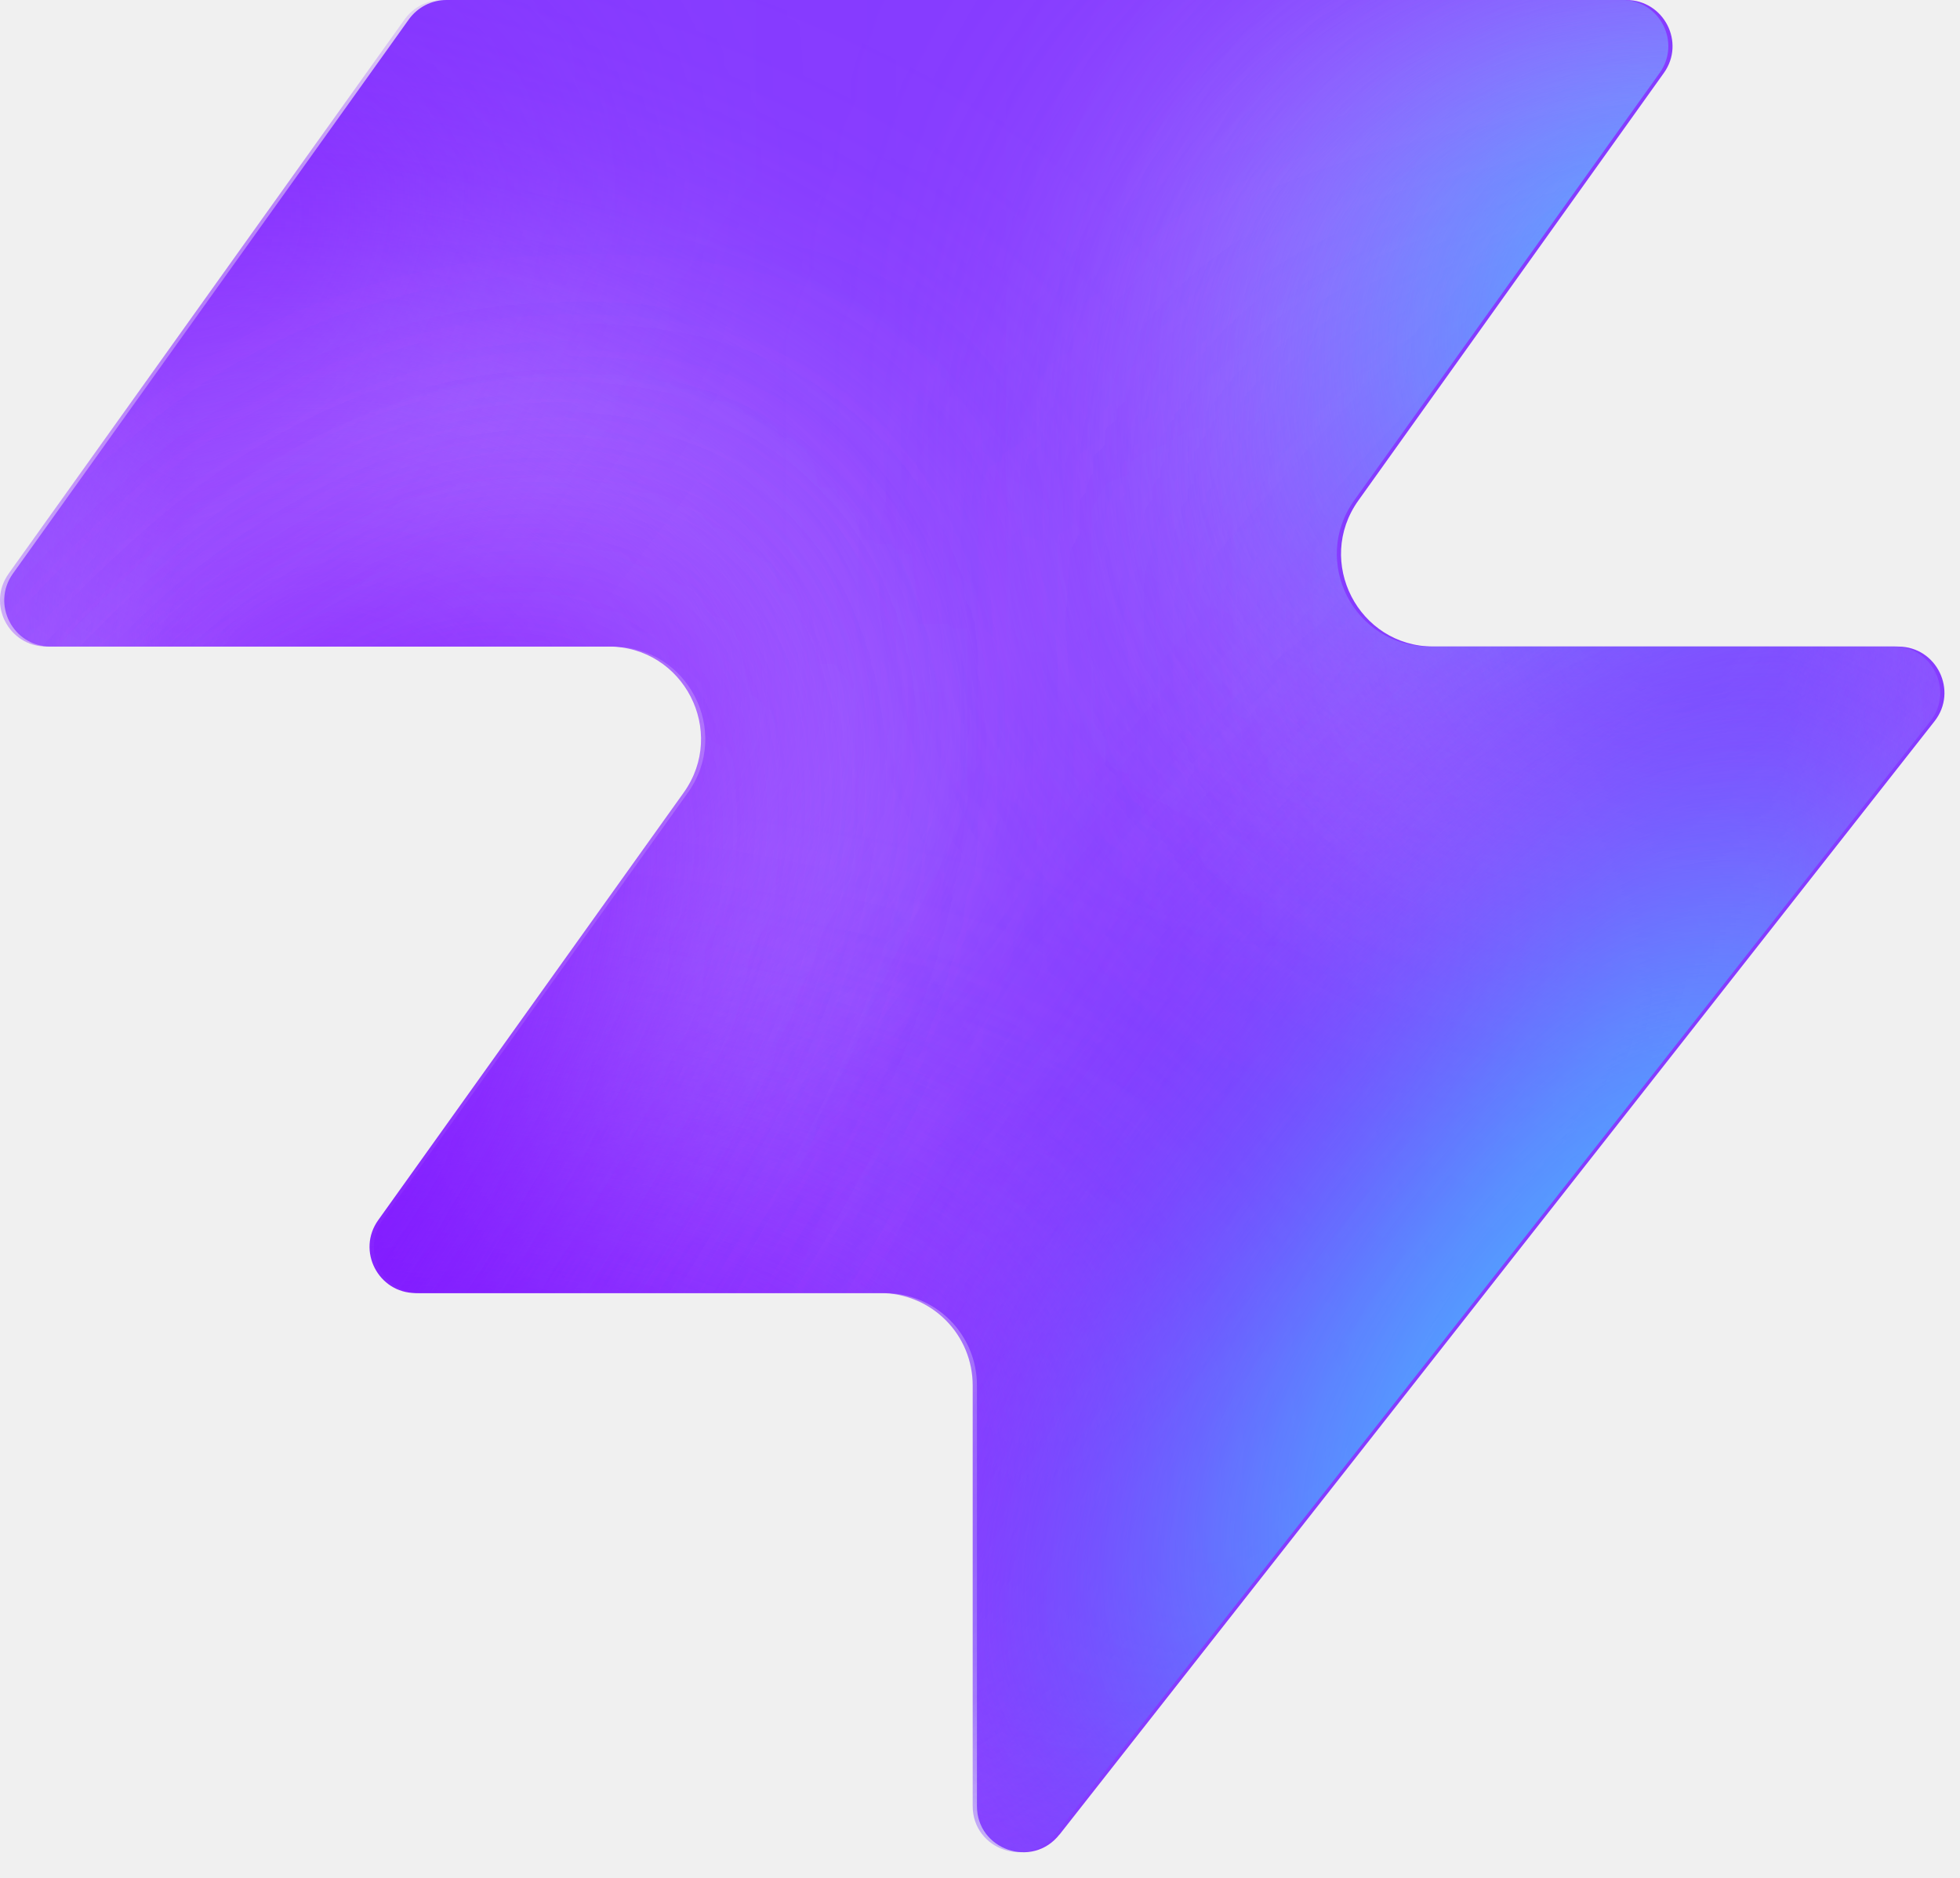
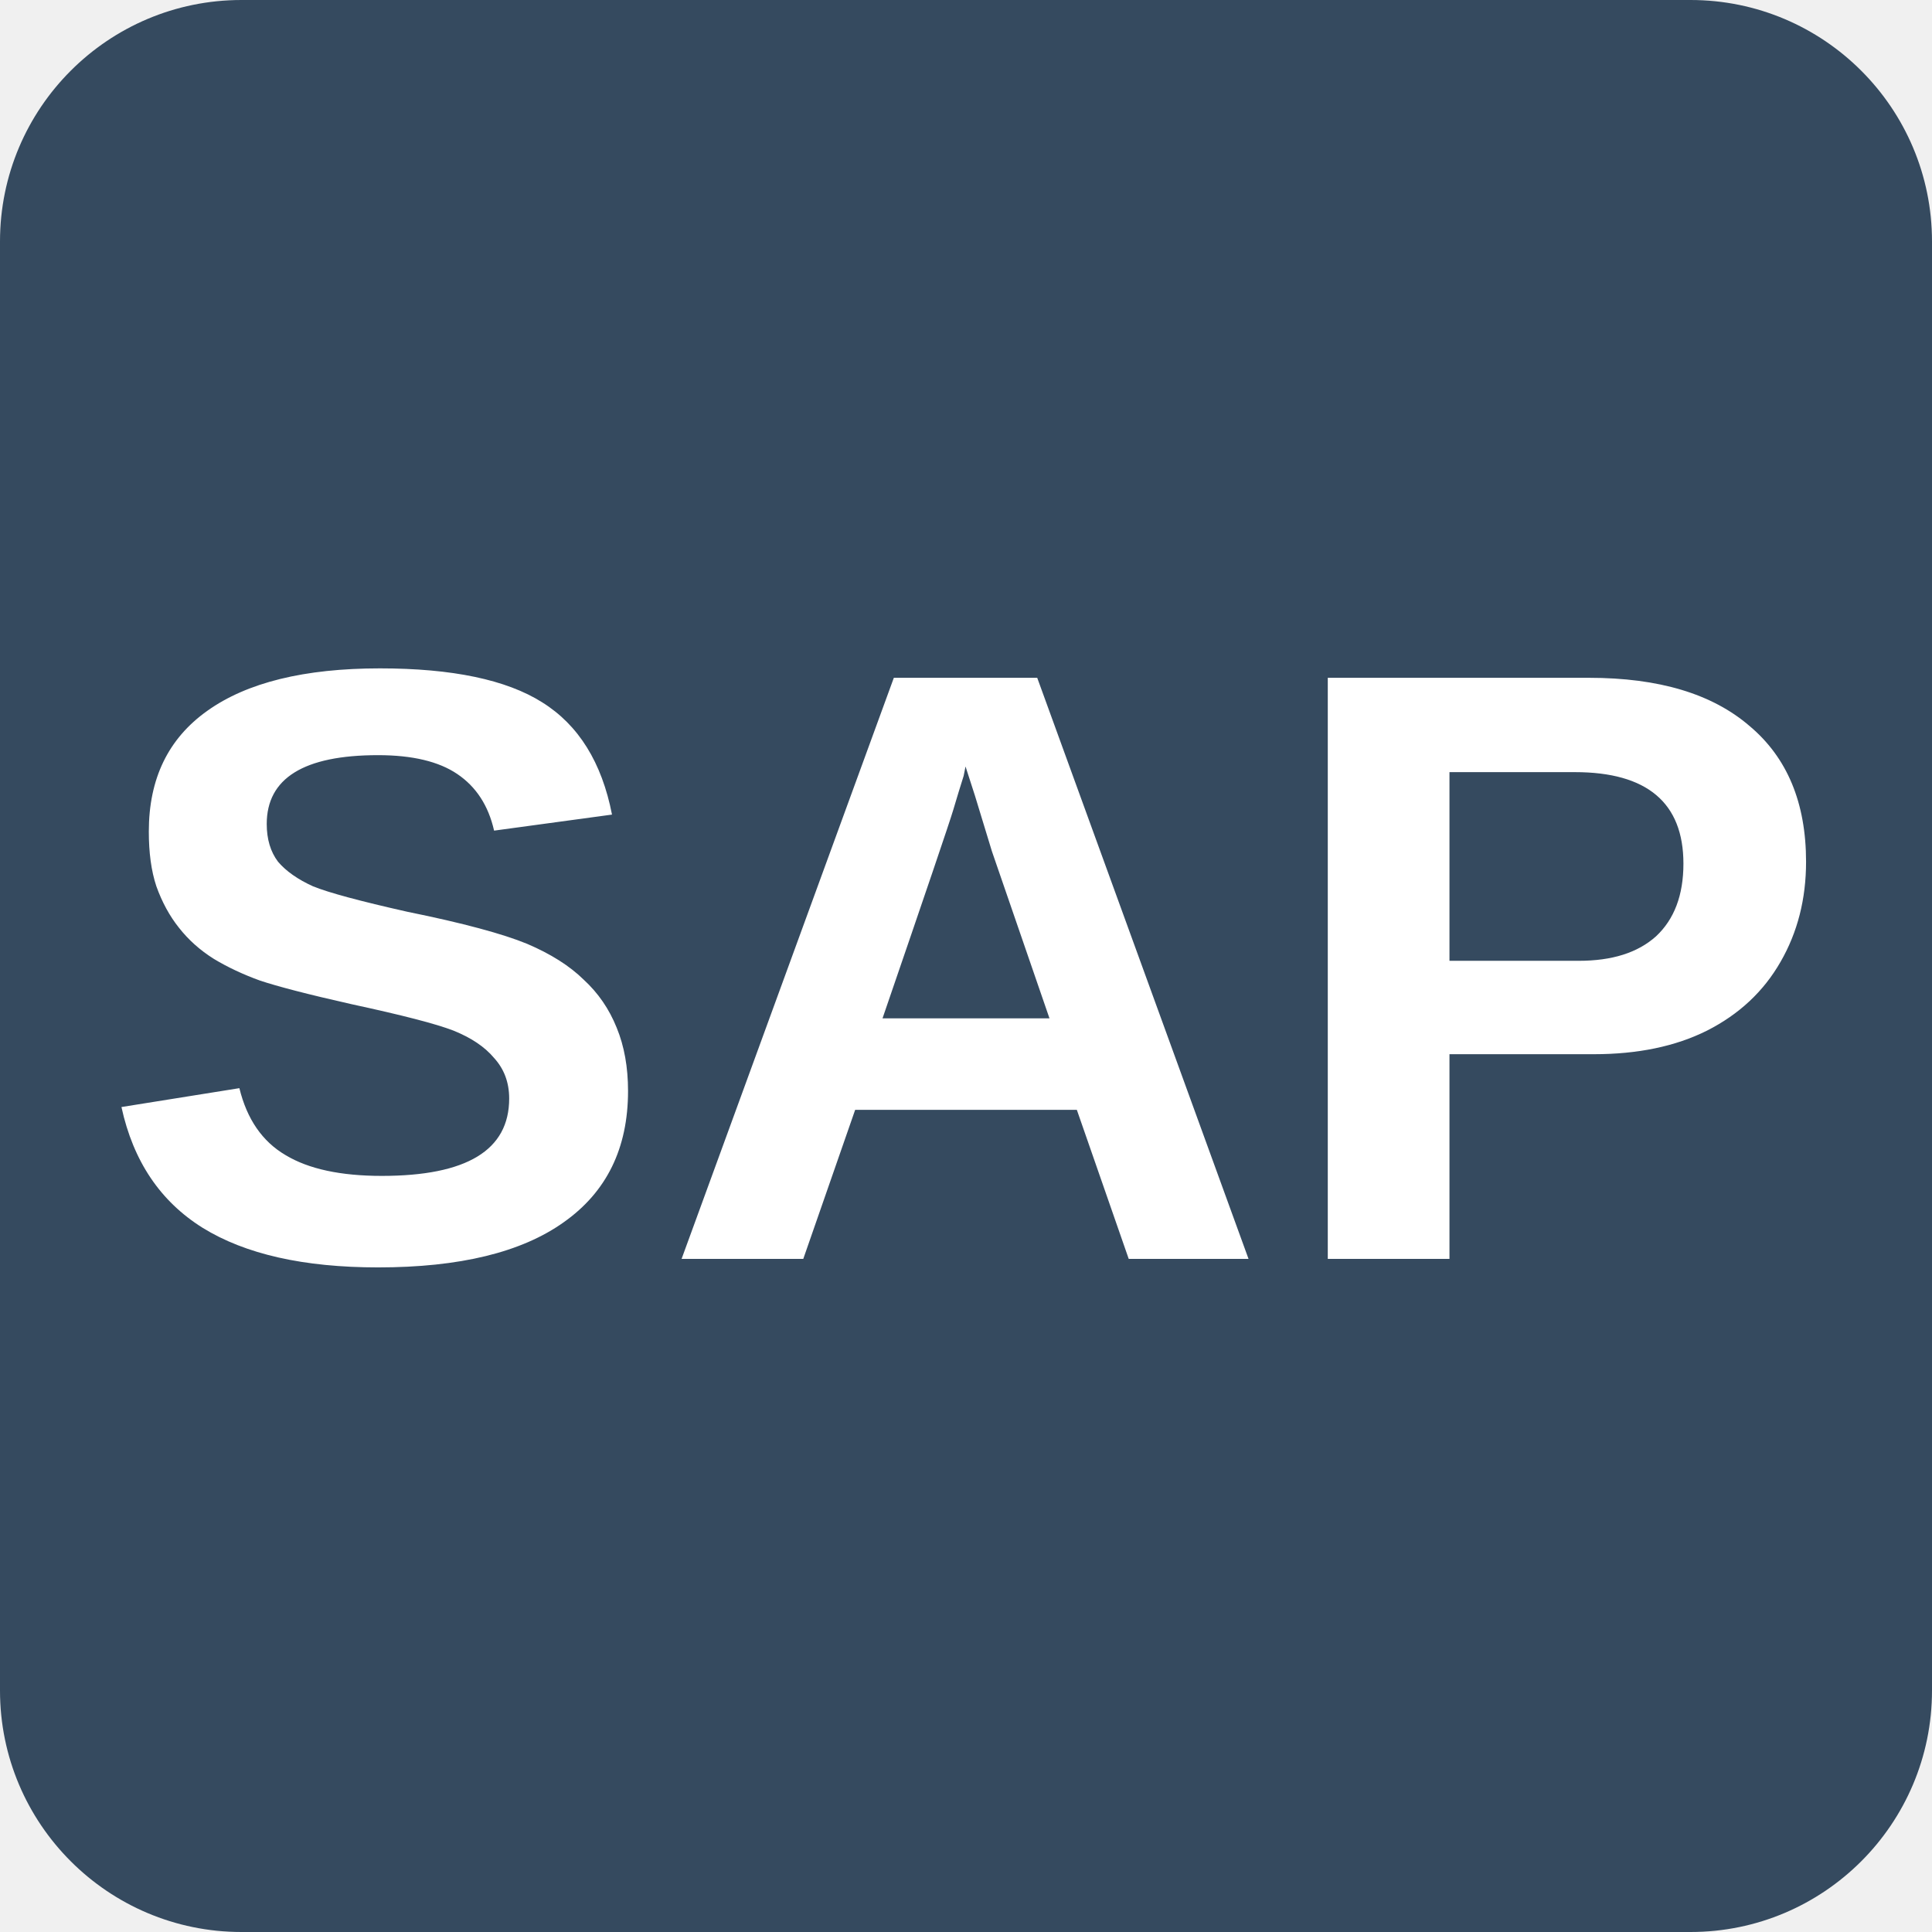
- <svg xmlns="http://www.w3.org/2000/svg" width="48" height="46" fill="none" viewBox="0 0 48 46">
-   <path fill="#863bff" d="M25.946 44.938c-.664.845-2.021.375-2.021-.698V33.937a2.26 2.26 0 0 0-2.262-2.262H10.287c-.92 0-1.456-1.04-.92-1.788l7.48-10.471c1.07-1.497 0-3.578-1.842-3.578H1.237c-.92 0-1.456-1.04-.92-1.788L10.013.474c.214-.297.556-.474.92-.474h28.894c.92 0 1.456 1.04.92 1.788l-7.48 10.471c-1.07 1.498 0 3.579 1.842 3.579h11.377c.943 0 1.473 1.088.89 1.83L25.947 44.94z" style="fill:#863bff;fill:color(display-p3 .525 .23 1);fill-opacity:1" />
-   <mask id="a" width="48" height="46" x="0" y="0" maskUnits="userSpaceOnUse" style="mask-type:alpha">
-     <path fill="#000" d="M25.842 44.938c-.664.844-2.021.375-2.021-.698V33.937a2.26 2.26 0 0 0-2.262-2.262H10.183c-.92 0-1.456-1.04-.92-1.788l7.48-10.471c1.07-1.498 0-3.579-1.842-3.579H1.133c-.92 0-1.456-1.04-.92-1.787L9.91.473c.214-.297.556-.474.92-.474h28.894c.92 0 1.456 1.04.92 1.788l-7.48 10.471c-1.07 1.498 0 3.578 1.842 3.578h11.377c.943 0 1.473 1.088.89 1.832L25.843 44.94z" style="fill:#000;fill-opacity:1" />
-   </mask>
-   <g mask="url(#a)">
-     <g filter="url(#b)">
-       <ellipse cx="5.508" cy="14.704" fill="#ede6ff" rx="5.508" ry="14.704" style="fill:#ede6ff;fill:color(display-p3 .927 .903 1);fill-opacity:1" transform="matrix(.00324 1 1 -.00324 -4.47 31.516)" />
-     </g>
-     <g filter="url(#c)">
-       <ellipse cx="10.399" cy="29.851" fill="#ede6ff" rx="10.399" ry="29.851" style="fill:#ede6ff;fill:color(display-p3 .927 .903 1);fill-opacity:1" transform="matrix(.00324 1 1 -.00324 -39.328 7.883)" />
-     </g>
-     <g filter="url(#d)">
-       <ellipse cx="5.508" cy="30.487" fill="#7e14ff" rx="5.508" ry="30.487" style="fill:#7e14ff;fill:color(display-p3 .492 .077 1);fill-opacity:1" transform="rotate(89.814 -25.913 -14.639)scale(1 -1)" />
-     </g>
-     <g filter="url(#e)">
-       <ellipse cx="5.508" cy="30.599" fill="#7e14ff" rx="5.508" ry="30.599" style="fill:#7e14ff;fill:color(display-p3 .492 .077 1);fill-opacity:1" transform="rotate(89.814 -32.644 -3.334)scale(1 -1)" />
-     </g>
-     <g filter="url(#f)">
-       <ellipse cx="5.508" cy="30.599" fill="#7e14ff" rx="5.508" ry="30.599" style="fill:#7e14ff;fill:color(display-p3 .492 .077 1);fill-opacity:1" transform="matrix(.00324 1 1 -.00324 -34.34 30.47)" />
-     </g>
-     <g filter="url(#g)">
-       <ellipse cx="14.072" cy="22.078" fill="#ede6ff" rx="14.072" ry="22.078" style="fill:#ede6ff;fill:color(display-p3 .927 .903 1);fill-opacity:1" transform="rotate(93.35 24.506 48.493)scale(-1 1)" />
-     </g>
-     <g filter="url(#h)">
-       <ellipse cx="3.47" cy="21.501" fill="#7e14ff" rx="3.47" ry="21.501" style="fill:#7e14ff;fill:color(display-p3 .492 .077 1);fill-opacity:1" transform="rotate(89.009 28.708 47.59)scale(-1 1)" />
-     </g>
-     <g filter="url(#i)">
-       <ellipse cx="3.47" cy="21.501" fill="#7e14ff" rx="3.47" ry="21.501" style="fill:#7e14ff;fill:color(display-p3 .492 .077 1);fill-opacity:1" transform="rotate(89.009 28.708 47.59)scale(-1 1)" />
-     </g>
-     <g filter="url(#j)">
-       <ellipse cx=".387" cy="8.972" fill="#7e14ff" rx="4.407" ry="29.108" style="fill:#7e14ff;fill:color(display-p3 .492 .077 1);fill-opacity:1" transform="rotate(39.51 .387 8.972)" />
-     </g>
-     <g filter="url(#k)">
-       <ellipse cx="47.523" cy="-6.092" fill="#7e14ff" rx="4.407" ry="29.108" style="fill:#7e14ff;fill:color(display-p3 .492 .077 1);fill-opacity:1" transform="rotate(37.892 47.523 -6.092)" />
-     </g>
-     <g filter="url(#l)">
-       <ellipse cx="41.412" cy="6.333" fill="#47bfff" rx="5.971" ry="9.665" style="fill:#47bfff;fill:color(display-p3 .28 .748 1);fill-opacity:1" transform="rotate(37.892 41.412 6.333)" />
-     </g>
-     <g filter="url(#m)">
-       <ellipse cx="-1.879" cy="38.332" fill="#7e14ff" rx="4.407" ry="29.108" style="fill:#7e14ff;fill:color(display-p3 .492 .077 1);fill-opacity:1" transform="rotate(37.892 -1.88 38.332)" />
-     </g>
-     <g filter="url(#n)">
-       <ellipse cx="-1.879" cy="38.332" fill="#7e14ff" rx="4.407" ry="29.108" style="fill:#7e14ff;fill:color(display-p3 .492 .077 1);fill-opacity:1" transform="rotate(37.892 -1.88 38.332)" />
-     </g>
-     <g filter="url(#o)">
-       <ellipse cx="35.651" cy="29.907" fill="#7e14ff" rx="4.407" ry="29.108" style="fill:#7e14ff;fill:color(display-p3 .492 .077 1);fill-opacity:1" transform="rotate(37.892 35.651 29.907)" />
-     </g>
-     <g filter="url(#p)">
-       <ellipse cx="38.418" cy="32.4" fill="#47bfff" rx="5.971" ry="15.297" style="fill:#47bfff;fill:color(display-p3 .28 .748 1);fill-opacity:1" transform="rotate(37.892 38.418 32.4)" />
-     </g>
-   </g>
-   <defs>
-     <filter id="b" width="60.045" height="41.654" x="-19.77" y="16.149" color-interpolation-filters="sRGB" filterUnits="userSpaceOnUse">
-       <feFlood flood-opacity="0" result="BackgroundImageFix" />
-       <feBlend in="SourceGraphic" in2="BackgroundImageFix" result="shape" />
-       <feGaussianBlur result="effect1_foregroundBlur_2002_17158" stdDeviation="7.659" />
-     </filter>
-     <filter id="c" width="90.34" height="51.437" x="-54.613" y="-7.533" color-interpolation-filters="sRGB" filterUnits="userSpaceOnUse">
-       <feFlood flood-opacity="0" result="BackgroundImageFix" />
-       <feBlend in="SourceGraphic" in2="BackgroundImageFix" result="shape" />
-       <feGaussianBlur result="effect1_foregroundBlur_2002_17158" stdDeviation="7.659" />
-     </filter>
-     <filter id="d" width="79.355" height="29.4" x="-49.64" y="2.03" color-interpolation-filters="sRGB" filterUnits="userSpaceOnUse">
-       <feFlood flood-opacity="0" result="BackgroundImageFix" />
-       <feBlend in="SourceGraphic" in2="BackgroundImageFix" result="shape" />
-       <feGaussianBlur result="effect1_foregroundBlur_2002_17158" stdDeviation="4.596" />
-     </filter>
-     <filter id="e" width="79.579" height="29.4" x="-45.045" y="20.029" color-interpolation-filters="sRGB" filterUnits="userSpaceOnUse">
-       <feFlood flood-opacity="0" result="BackgroundImageFix" />
-       <feBlend in="SourceGraphic" in2="BackgroundImageFix" result="shape" />
-       <feGaussianBlur result="effect1_foregroundBlur_2002_17158" stdDeviation="4.596" />
-     </filter>
-     <filter id="f" width="79.579" height="29.4" x="-43.513" y="21.178" color-interpolation-filters="sRGB" filterUnits="userSpaceOnUse">
-       <feFlood flood-opacity="0" result="BackgroundImageFix" />
-       <feBlend in="SourceGraphic" in2="BackgroundImageFix" result="shape" />
-       <feGaussianBlur result="effect1_foregroundBlur_2002_17158" stdDeviation="4.596" />
-     </filter>
-     <filter id="g" width="74.749" height="58.852" x="15.756" y="-17.901" color-interpolation-filters="sRGB" filterUnits="userSpaceOnUse">
-       <feFlood flood-opacity="0" result="BackgroundImageFix" />
-       <feBlend in="SourceGraphic" in2="BackgroundImageFix" result="shape" />
-       <feGaussianBlur result="effect1_foregroundBlur_2002_17158" stdDeviation="7.659" />
-     </filter>
-     <filter id="h" width="61.377" height="25.362" x="23.548" y="2.284" color-interpolation-filters="sRGB" filterUnits="userSpaceOnUse">
-       <feFlood flood-opacity="0" result="BackgroundImageFix" />
-       <feBlend in="SourceGraphic" in2="BackgroundImageFix" result="shape" />
-       <feGaussianBlur result="effect1_foregroundBlur_2002_17158" stdDeviation="4.596" />
-     </filter>
-     <filter id="i" width="61.377" height="25.362" x="23.548" y="2.284" color-interpolation-filters="sRGB" filterUnits="userSpaceOnUse">
-       <feFlood flood-opacity="0" result="BackgroundImageFix" />
-       <feBlend in="SourceGraphic" in2="BackgroundImageFix" result="shape" />
-       <feGaussianBlur result="effect1_foregroundBlur_2002_17158" stdDeviation="4.596" />
-     </filter>
-     <filter id="j" width="56.045" height="63.649" x="-27.636" y="-22.853" color-interpolation-filters="sRGB" filterUnits="userSpaceOnUse">
-       <feFlood flood-opacity="0" result="BackgroundImageFix" />
-       <feBlend in="SourceGraphic" in2="BackgroundImageFix" result="shape" />
-       <feGaussianBlur result="effect1_foregroundBlur_2002_17158" stdDeviation="4.596" />
-     </filter>
-     <filter id="k" width="54.814" height="64.646" x="20.116" y="-38.415" color-interpolation-filters="sRGB" filterUnits="userSpaceOnUse">
-       <feFlood flood-opacity="0" result="BackgroundImageFix" />
-       <feBlend in="SourceGraphic" in2="BackgroundImageFix" result="shape" />
-       <feGaussianBlur result="effect1_foregroundBlur_2002_17158" stdDeviation="4.596" />
-     </filter>
-     <filter id="l" width="33.541" height="35.313" x="24.641" y="-11.323" color-interpolation-filters="sRGB" filterUnits="userSpaceOnUse">
-       <feFlood flood-opacity="0" result="BackgroundImageFix" />
-       <feBlend in="SourceGraphic" in2="BackgroundImageFix" result="shape" />
-       <feGaussianBlur result="effect1_foregroundBlur_2002_17158" stdDeviation="4.596" />
-     </filter>
-     <filter id="m" width="54.814" height="64.646" x="-29.286" y="6.009" color-interpolation-filters="sRGB" filterUnits="userSpaceOnUse">
-       <feFlood flood-opacity="0" result="BackgroundImageFix" />
-       <feBlend in="SourceGraphic" in2="BackgroundImageFix" result="shape" />
-       <feGaussianBlur result="effect1_foregroundBlur_2002_17158" stdDeviation="4.596" />
-     </filter>
-     <filter id="n" width="54.814" height="64.646" x="-29.286" y="6.009" color-interpolation-filters="sRGB" filterUnits="userSpaceOnUse">
-       <feFlood flood-opacity="0" result="BackgroundImageFix" />
-       <feBlend in="SourceGraphic" in2="BackgroundImageFix" result="shape" />
-       <feGaussianBlur result="effect1_foregroundBlur_2002_17158" stdDeviation="4.596" />
-     </filter>
-     <filter id="o" width="54.814" height="64.646" x="8.244" y="-2.416" color-interpolation-filters="sRGB" filterUnits="userSpaceOnUse">
-       <feFlood flood-opacity="0" result="BackgroundImageFix" />
-       <feBlend in="SourceGraphic" in2="BackgroundImageFix" result="shape" />
-       <feGaussianBlur result="effect1_foregroundBlur_2002_17158" stdDeviation="4.596" />
-     </filter>
-     <filter id="p" width="39.409" height="43.623" x="18.713" y="10.588" color-interpolation-filters="sRGB" filterUnits="userSpaceOnUse">
-       <feFlood flood-opacity="0" result="BackgroundImageFix" />
-       <feBlend in="SourceGraphic" in2="BackgroundImageFix" result="shape" />
-       <feGaussianBlur result="effect1_foregroundBlur_2002_17158" stdDeviation="4.596" />
-     </filter>
-   </defs>
+ <svg xmlns="http://www.w3.org/2000/svg" viewBox="0 0 32 32">
+   <rect width="32" height="32" rx="4" fill="#354a5f" />
+   <text x="50%" y="50%" text-anchor="middle" dominant-baseline="central" fill="white" font-size="14" font-weight="bold" font-family="Arial">SAP</text>
</svg>
